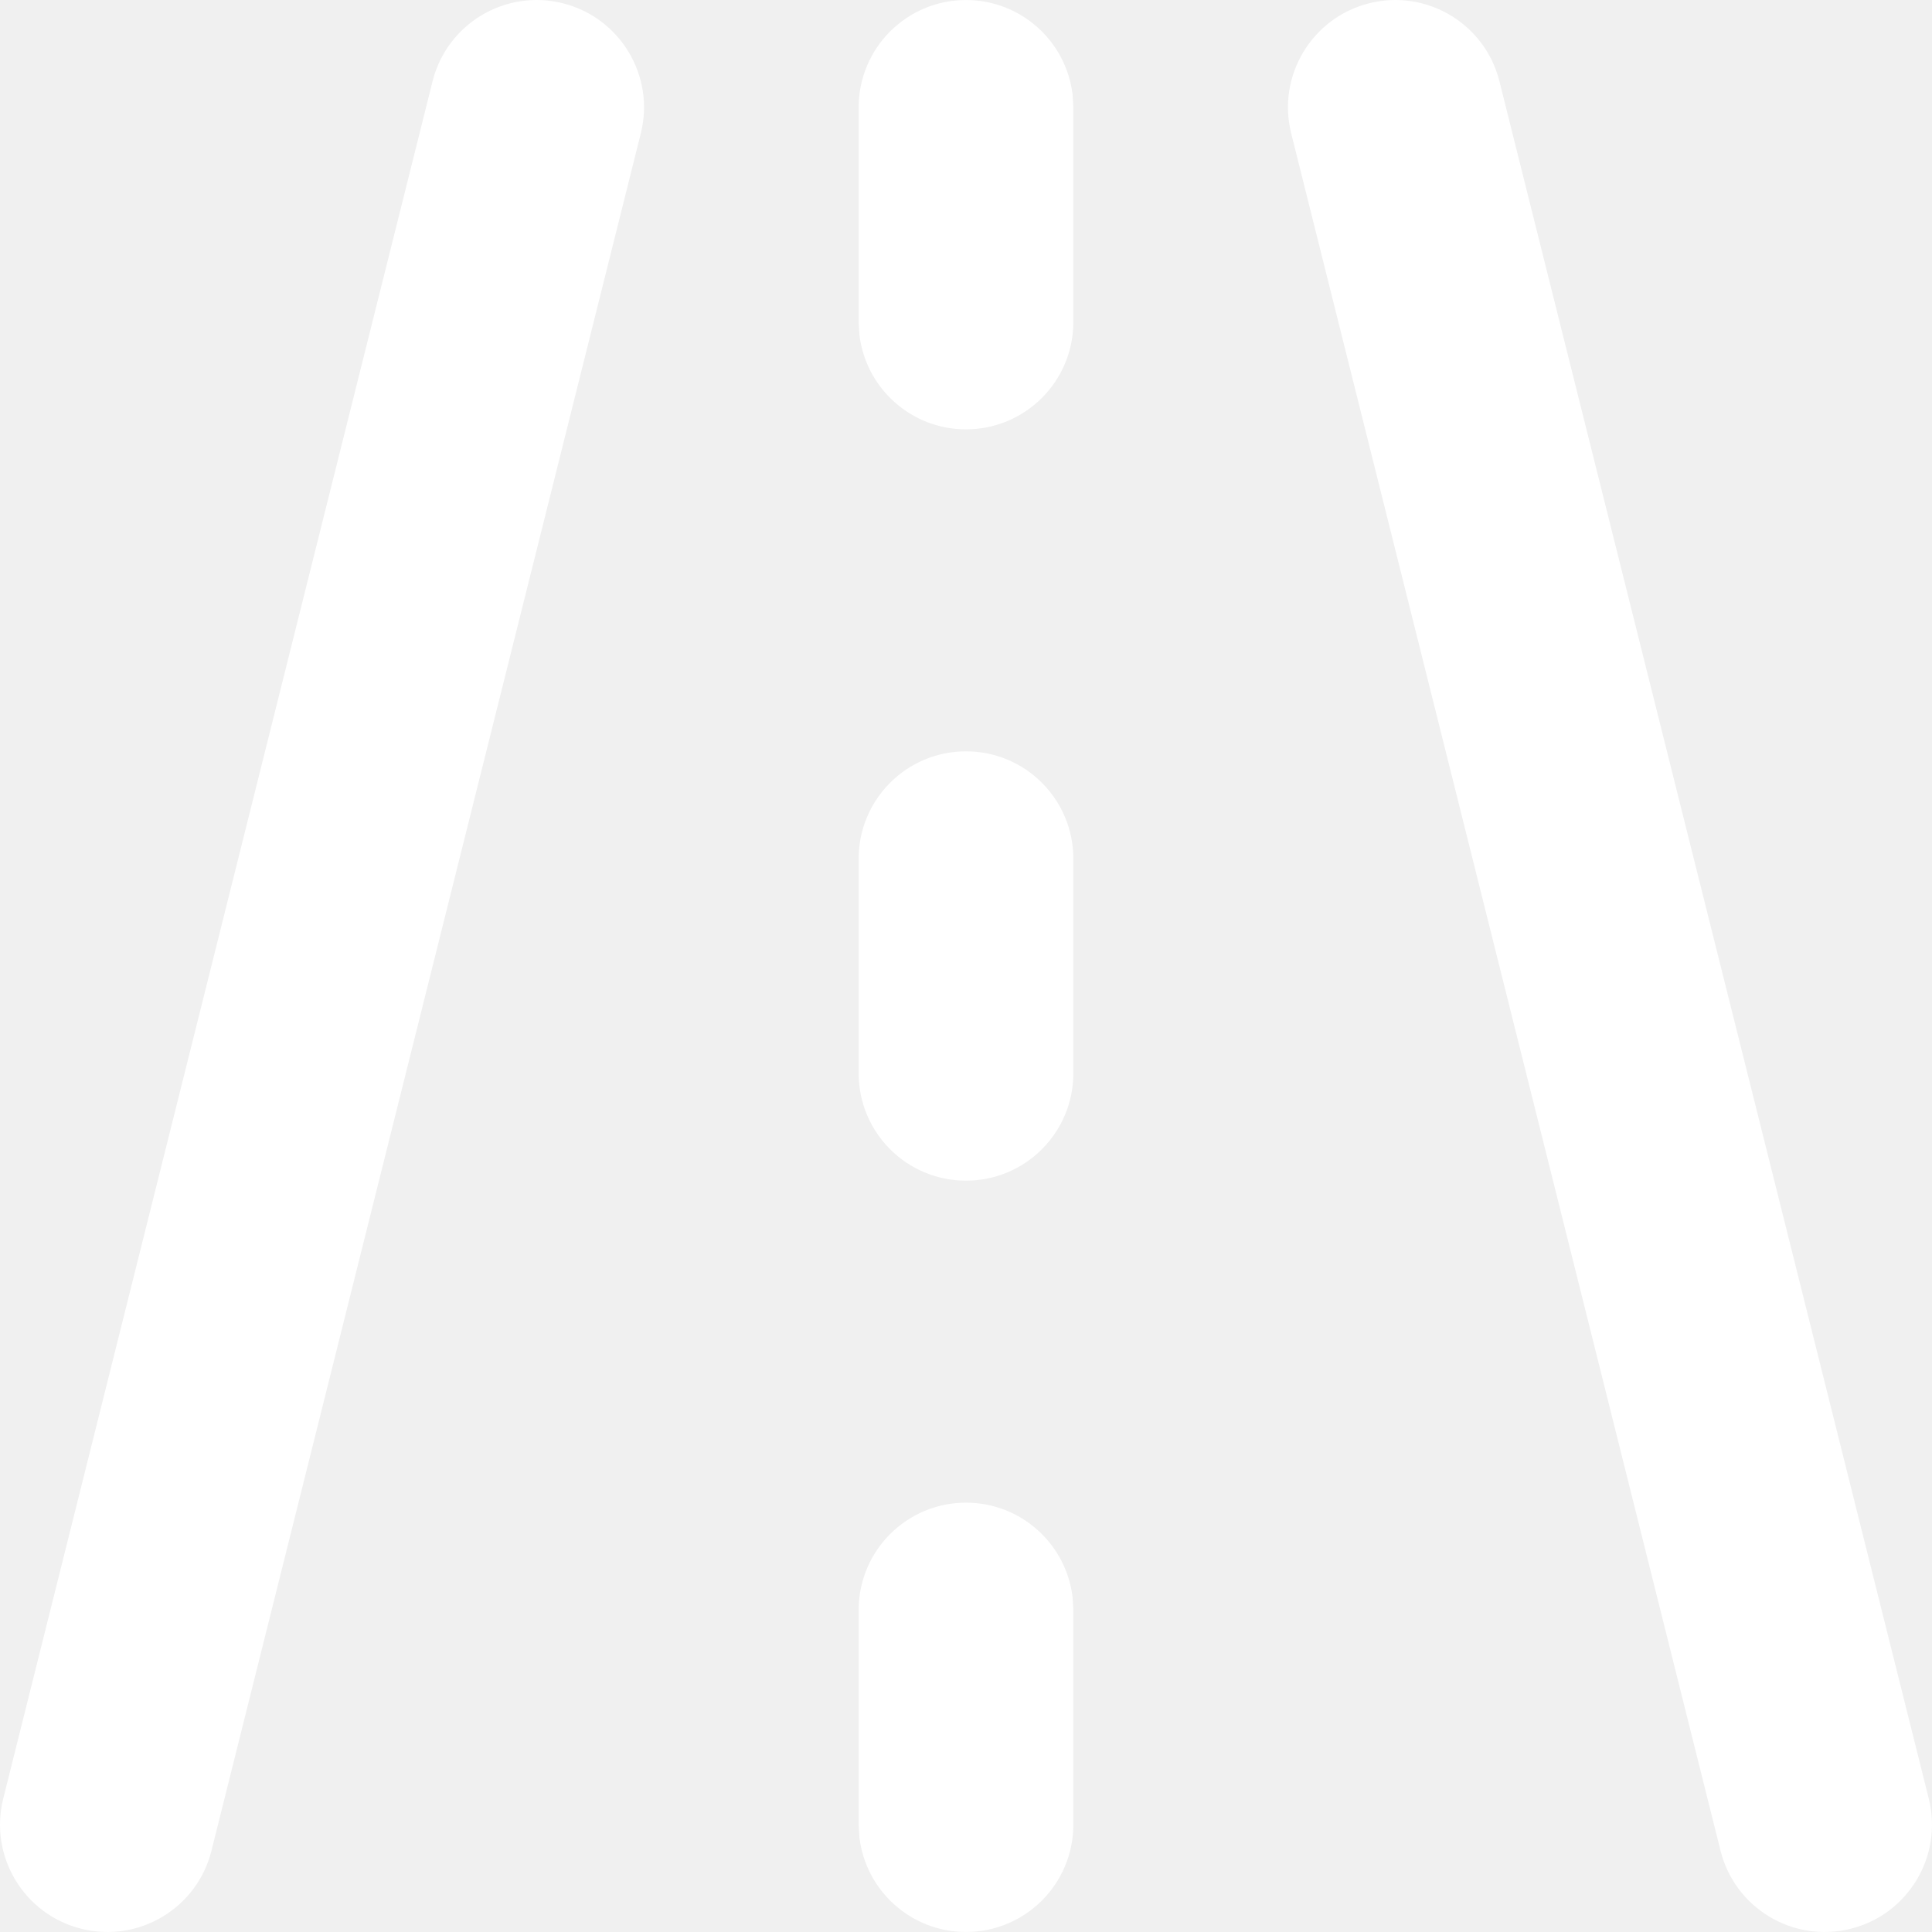
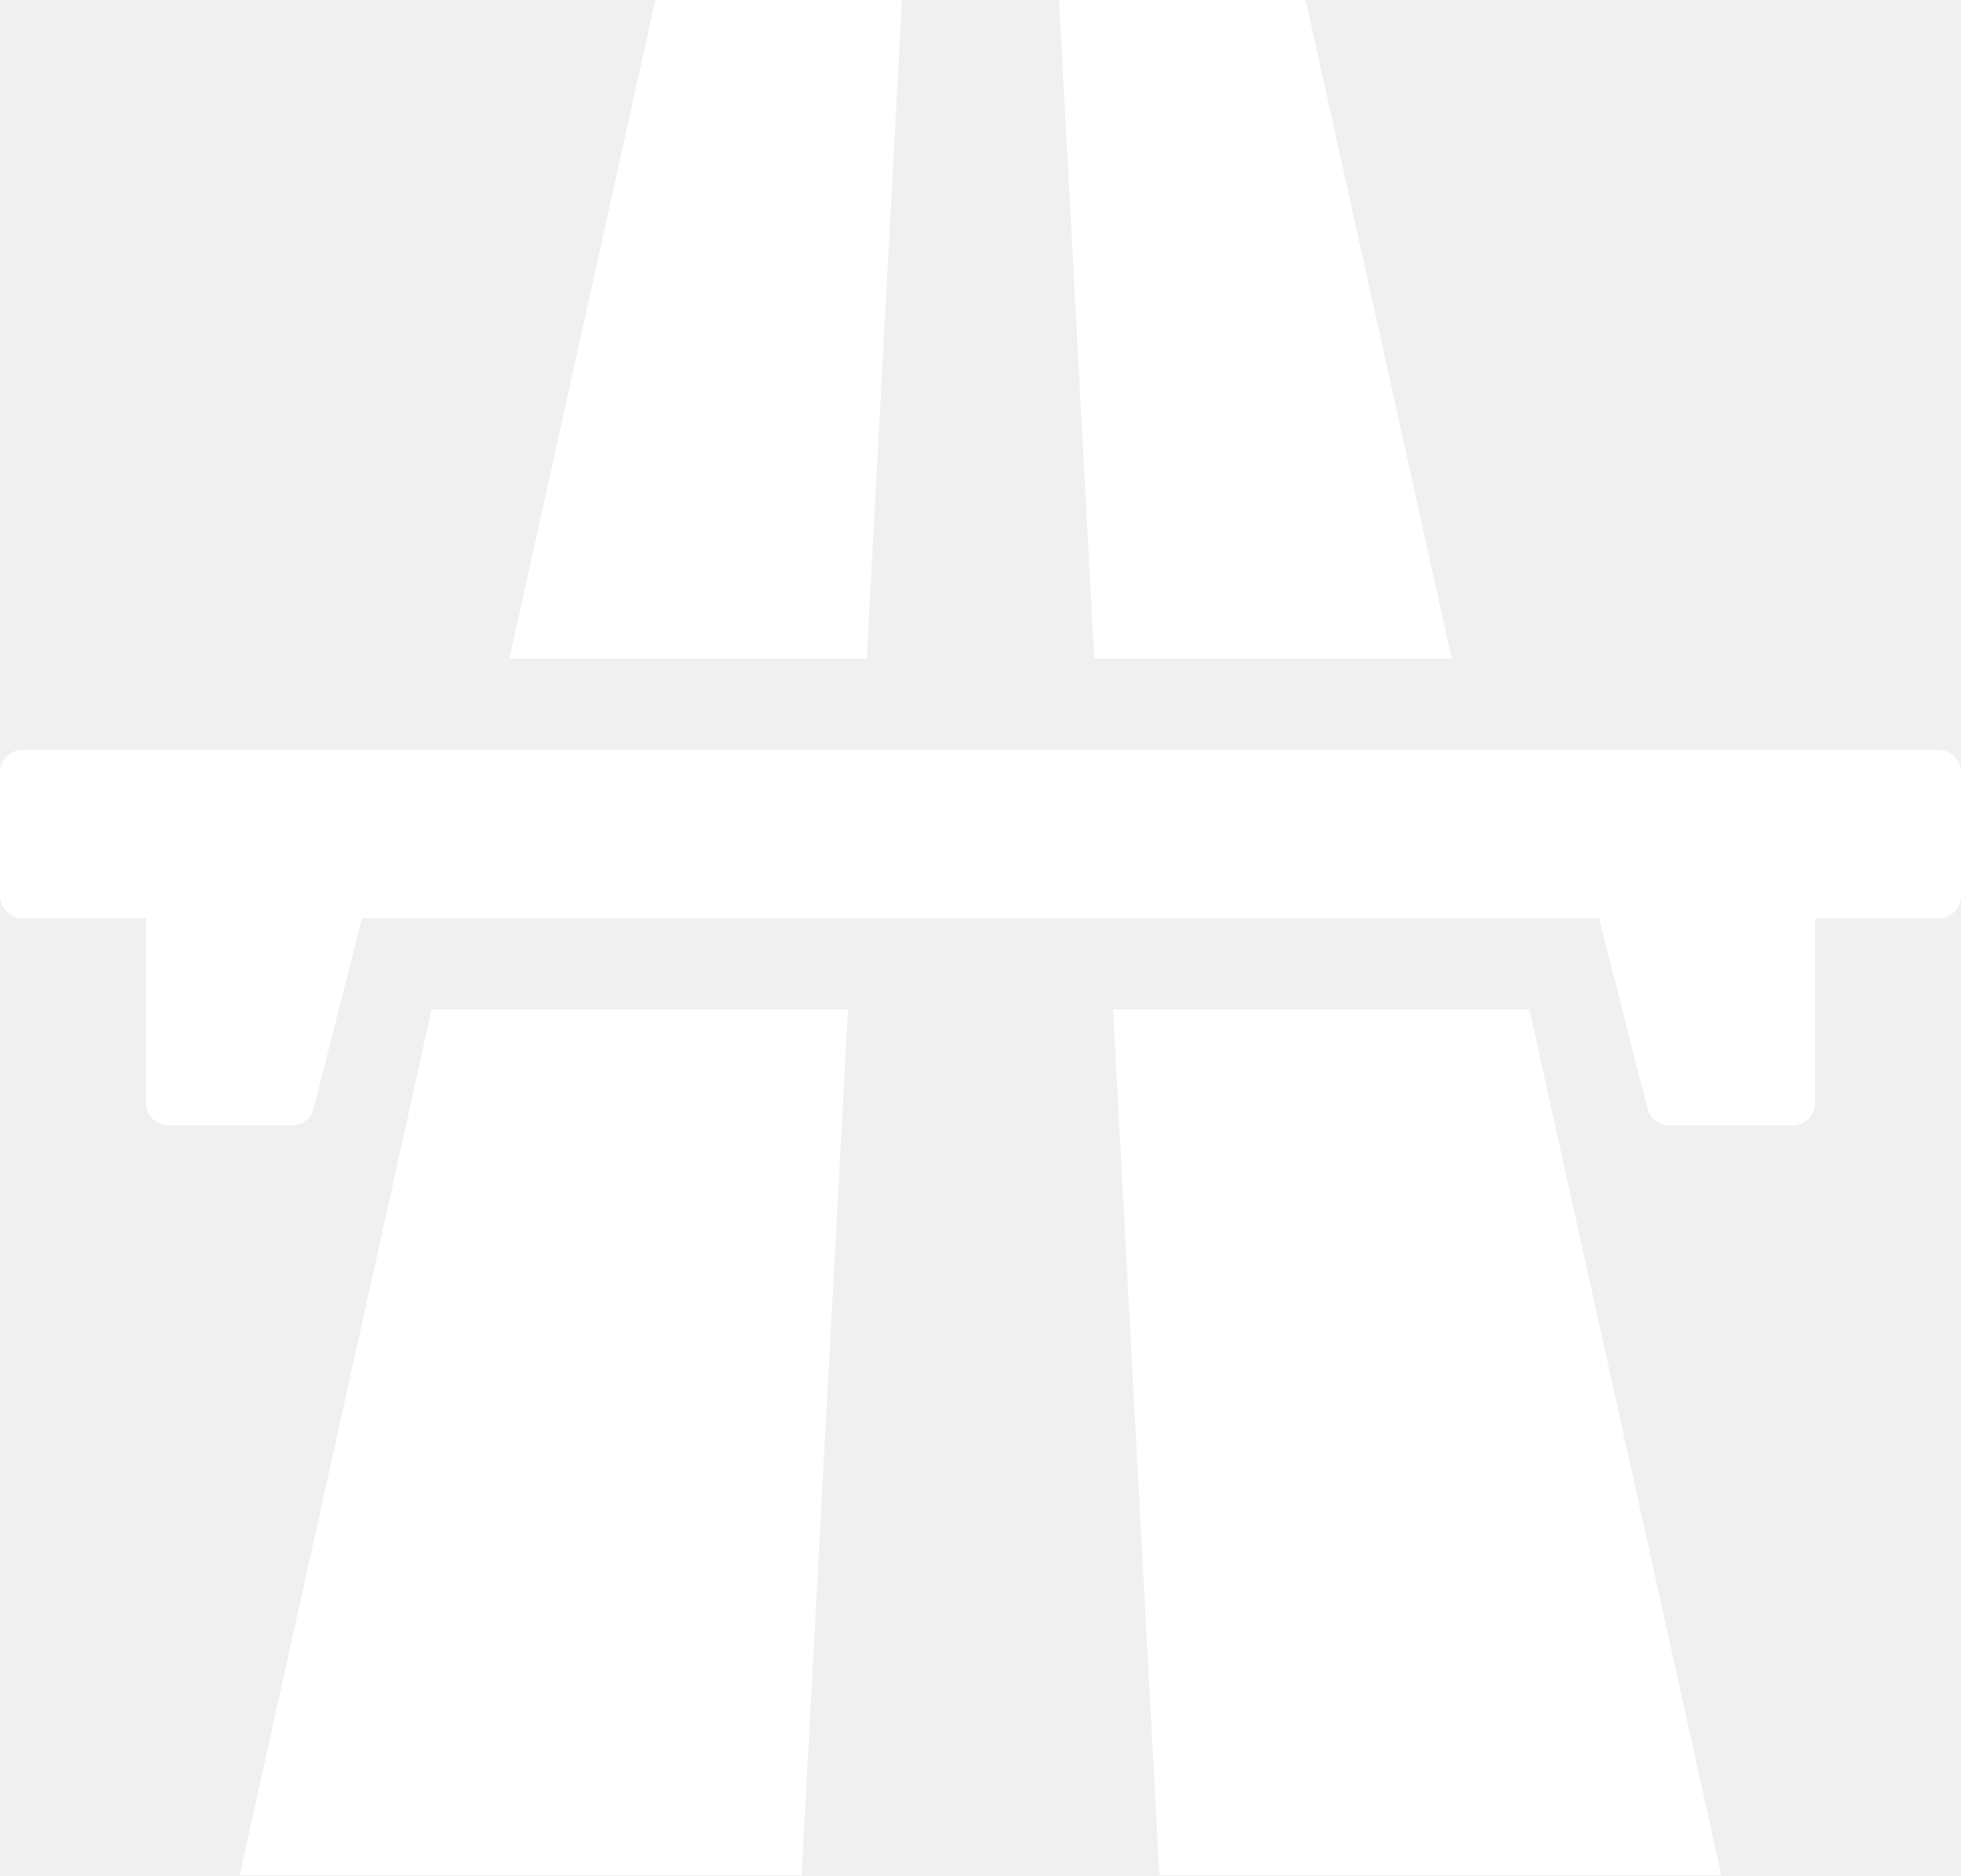
- <svg xmlns="http://www.w3.org/2000/svg" width="500" height="500" viewBox="0 0 500 500" fill="none">
-   <path d="M145.629 0.836C160.512 4.557 169.56 19.638 165.84 34.521L54.731 478.953C51.011 493.836 35.929 502.886 21.047 499.164C6.164 495.444 -2.885 480.364 0.836 465.481L111.944 21.047C115.665 6.164 130.746 -2.885 145.629 0.836ZM388.055 21.047L499.164 465.481C502.886 480.364 493.836 495.444 478.953 499.164C464.07 502.886 448.99 493.836 445.27 478.953L334.162 34.521C330.44 19.638 339.49 4.557 354.373 0.836C369.256 -2.885 384.336 6.164 388.055 21.047ZM250 388.886C264.246 388.886 275.986 399.608 277.591 413.423L277.778 416.663V472.217C277.778 487.558 265.342 499.994 250 499.994C235.755 499.994 224.015 489.271 222.41 475.457L222.223 472.217V416.663C222.223 401.322 234.659 388.886 250 388.886ZM250 194.446C265.342 194.446 277.778 206.882 277.778 222.223V277.777C277.778 293.119 265.342 305.554 250 305.554C234.659 305.554 222.223 293.119 222.223 277.777V222.223C222.223 206.882 234.659 194.446 250 194.446ZM250 0.007C264.246 0.007 275.986 10.73 277.591 24.544L277.778 27.784V83.338C277.778 98.679 265.342 111.115 250 111.115C235.755 111.115 224.015 100.392 222.41 86.577L222.223 83.338V27.784C222.223 12.443 234.659 0.007 250 0.007Z" fill="white" />
+ <svg xmlns="http://www.w3.org/2000/svg" id="Laag_2" data-name="Laag 2" viewBox="0 0 398.8 381.42">
+   <defs>
+     <style>
+       .cls-1 {
+         fill: #fff;
+         stroke-width: 0px;
+       }
+     </style>
+   </defs>
+   <g id="Capa_1" data-name="Capa 1">
+     <g>
+       <path class="cls-1" d="M295.23,134c-9.9-44.67-19.8-89.34-29.71-134h-50.15c2.39,44.67,4.78,89.34,7.17,134h72.68Z" />
+       <path class="cls-1" d="M226.35,205.31c3.15,58.7,6.29,117.4,9.43,176.11h114.28c-13.01-58.7-26.02-117.4-39.03-176.11h-84.68Z" />
+       <path class="cls-1" d="M183.43,0h-50.15c-9.9,44.67-19.8,89.33-29.7,134h72.68c2.39-44.67,4.77-89.34,7.17-134Z" />
+       <path class="cls-1" d="M48.74,381.42h114.28c3.15-58.7,6.29-117.4,9.43-176.11h-84.67c-13.01,58.7-26.02,117.41-39.04,176.11Z" />
+       <path class="cls-1" d="M394.18,152.52H4.63c-2.56,0-4.63,2.07-4.63,4.63v25.02c0,2.56,2.07,4.63,4.63,4.63h25.05v37.48c0,2.56,2.07,4.63,4.63,4.63h25c2.12,0,3.96-1.44,4.48-3.49l9.82-38.62h251.6l9.82,38.62c.52,2.05,2.37,3.49,4.49,3.49h24.99c2.56,0,4.63-2.07,4.63-4.63v-37.48h25.05c2.56,0,4.63-2.07,4.63-4.63v-25.02c0-2.56-2.07-4.63-4.63-4.63Z" />
+     </g>
+   </g>
</svg>
